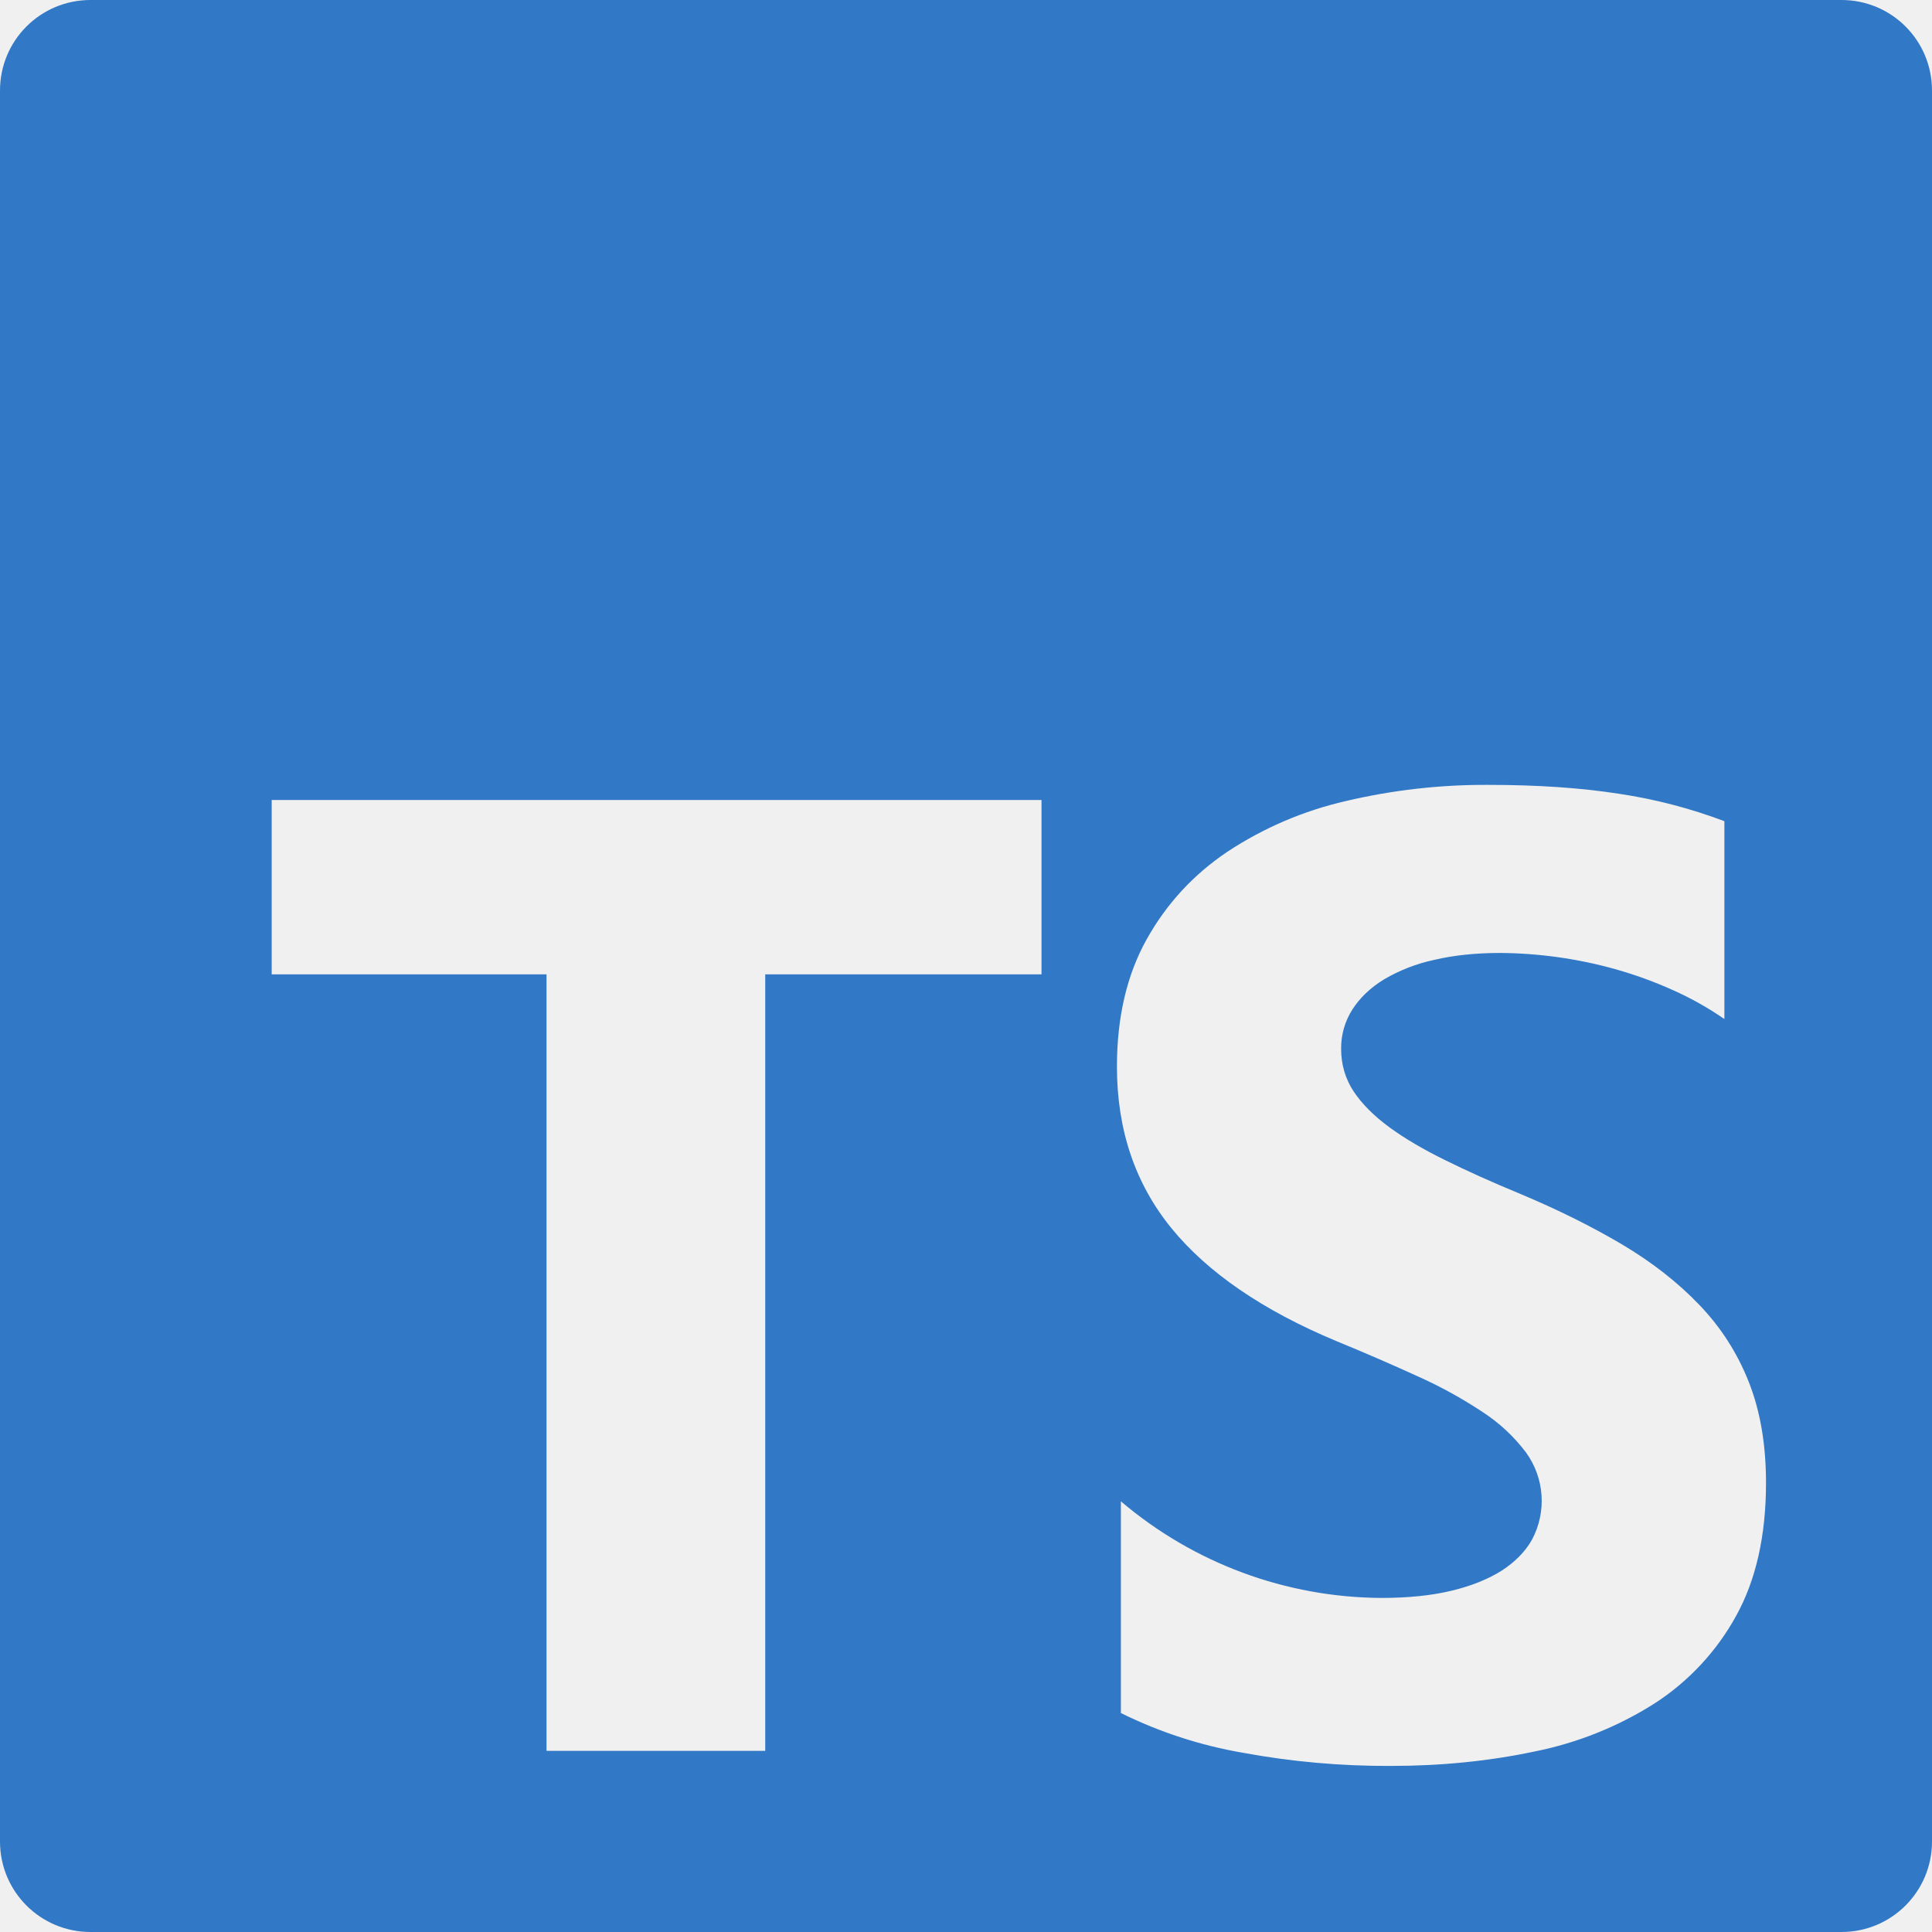
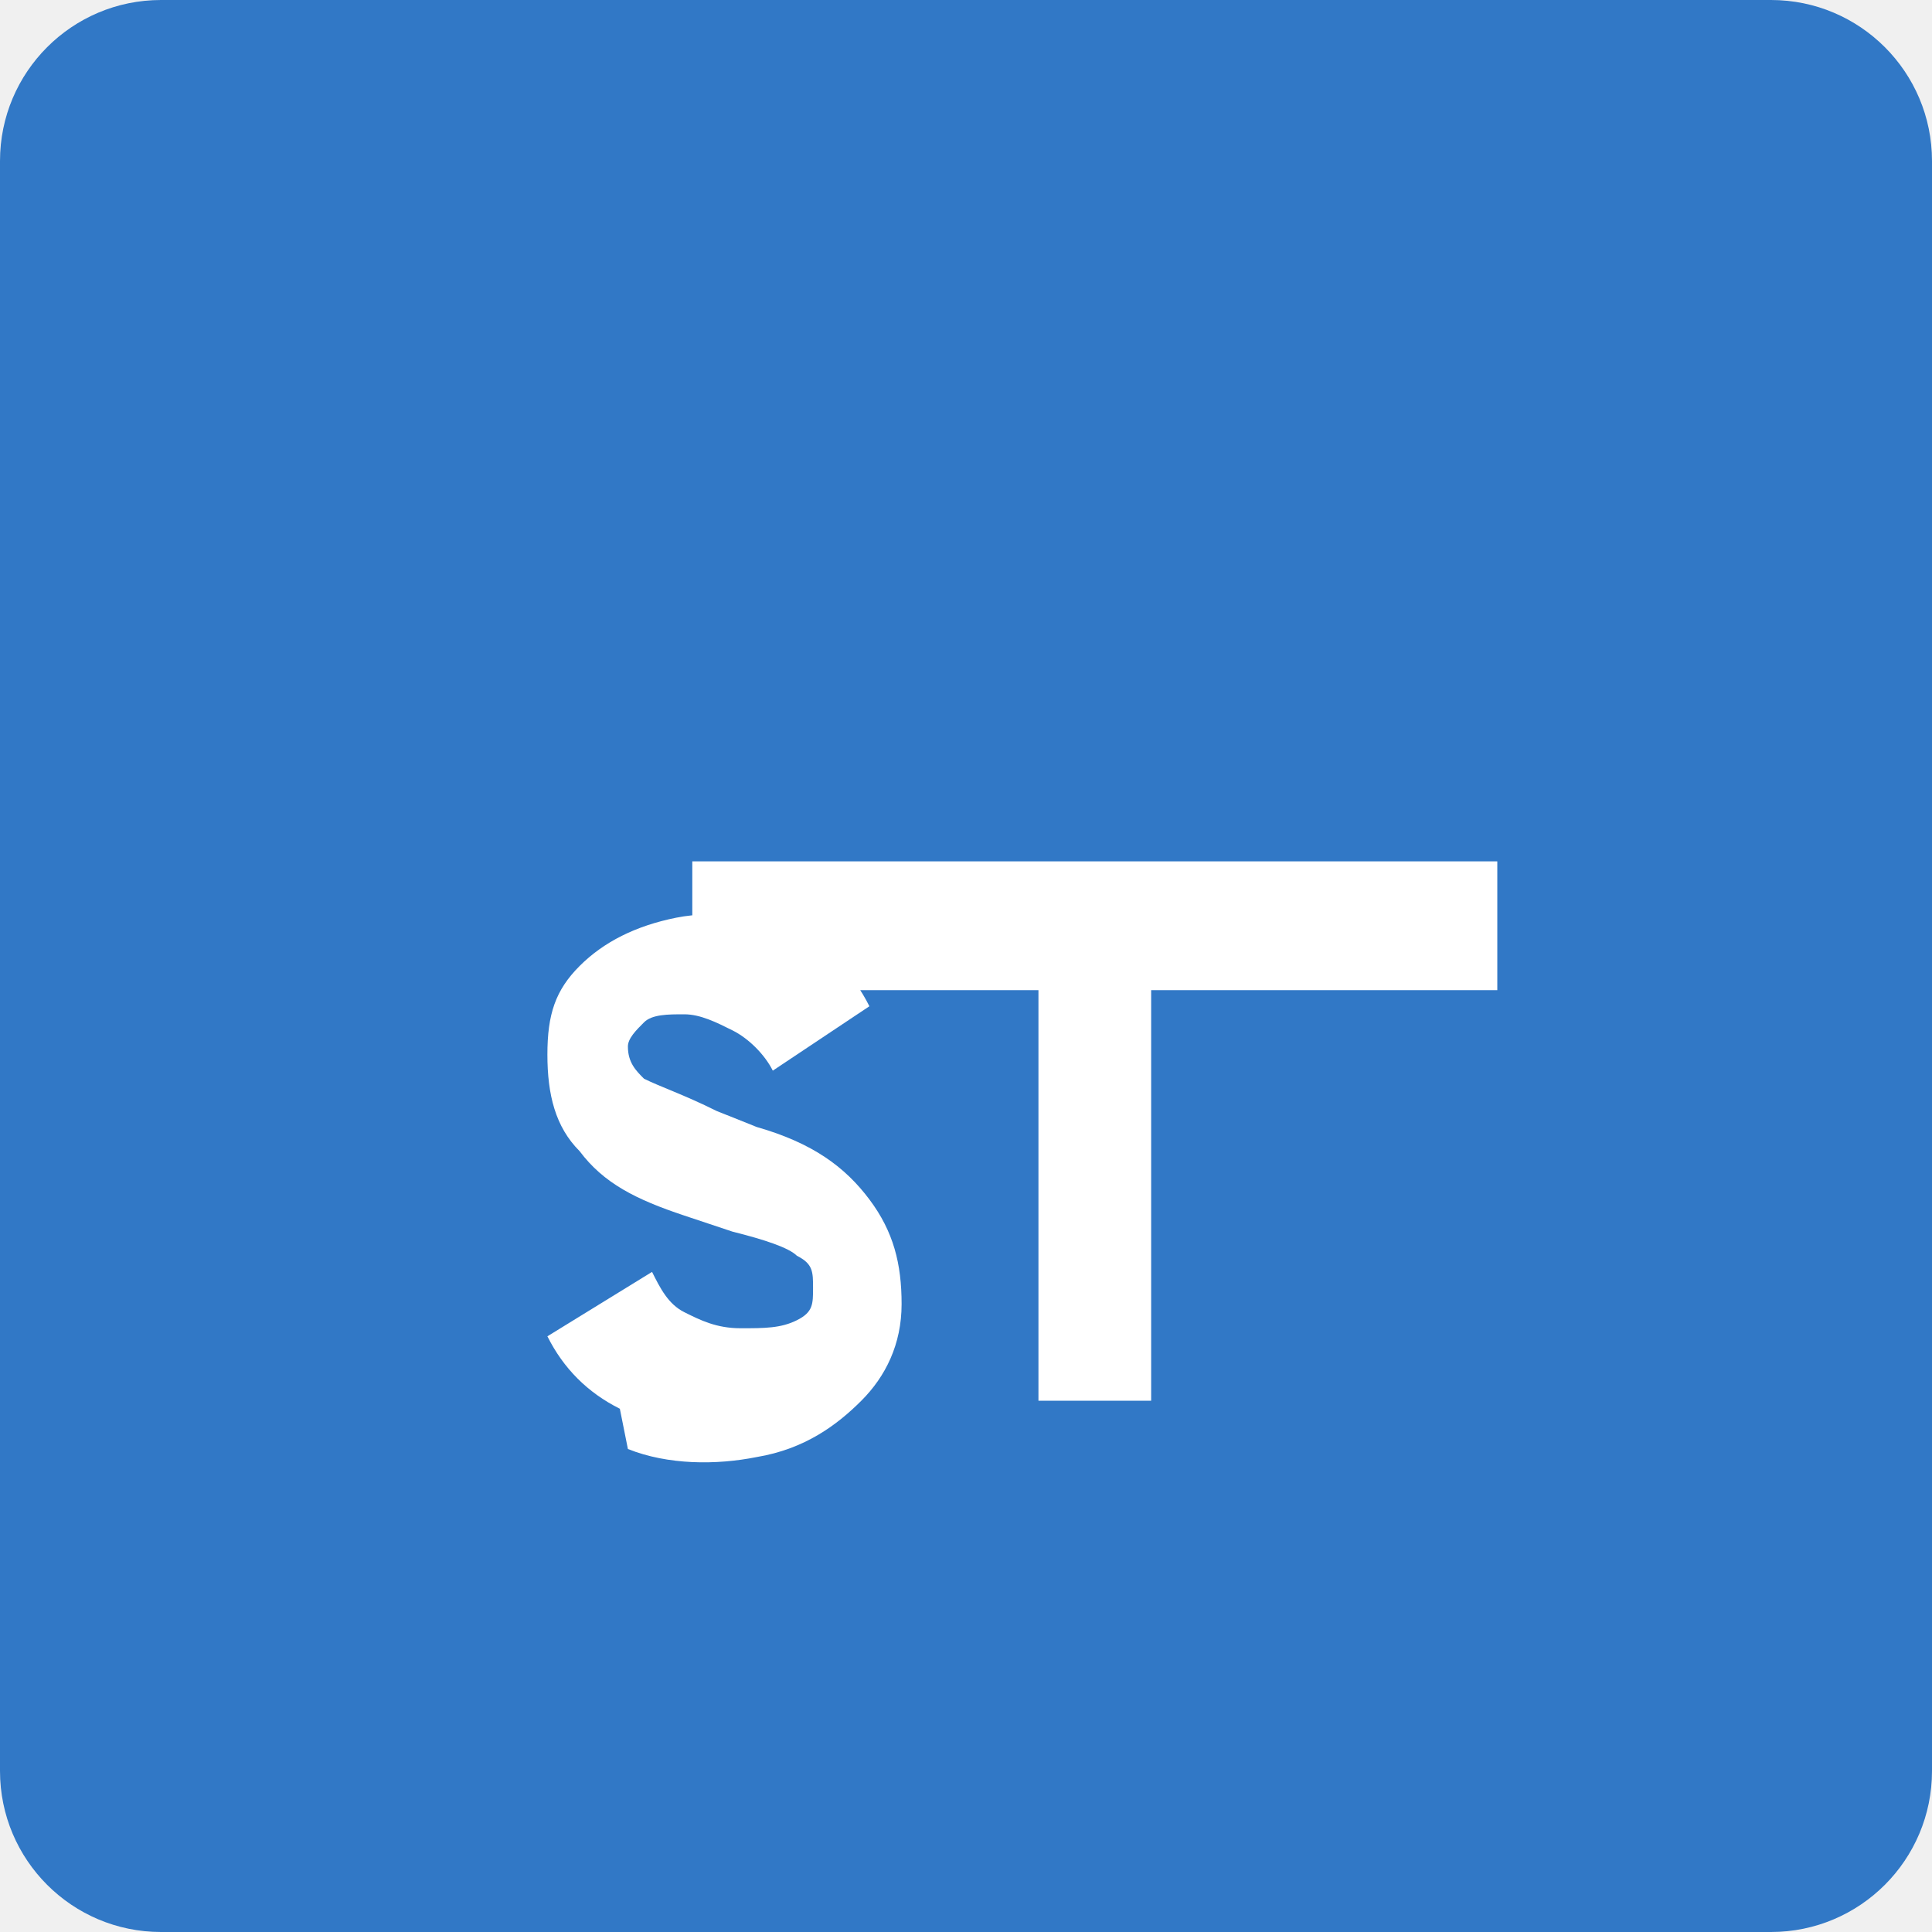
- <svg xmlns="http://www.w3.org/2000/svg" fill="#3178C6" role="img" viewBox="0 0 24 24">
-   <path d="M1.125 0C.502 0 0 .502 0 1.125v21.75C0 23.498.502 24 1.125 24h21.75c.623 0 1.125-.502 1.125-1.125V1.125C24 .502 23.498 0 22.875 0zm17.363 9.75c.612 0 1.154.037 1.627.111a6.38 6.38 0 0 1 1.306.34v2.458a3.95 3.95 0 0 0-.643-.361 5.093 5.093 0 0 0-.717-.26 5.453 5.453 0 0 0-1.426-.2c-.3 0-.573.028-.819.086a2.1 2.1 0 0 0-.623.242c-.17.104-.3.229-.393.374a.888.888 0 0 0-.14.49c0 .196.053.373.156.529.104.156.252.304.443.444s.423.276.696.41c.273.135.582.274.926.416.47.197.892.407 1.266.628.374.222.695.473.963.753.268.279.472.598.614.957.142.359.214.776.214 1.253 0 .657-.125 1.21-.373 1.656a3.033 3.033 0 0 1-1.012 1.085 4.38 4.38 0 0 1-1.487.596c-.566.12-1.163.18-1.79.18a9.916 9.916 0 0 1-1.84-.164 5.544 5.544 0 0 1-1.512-.493v-2.63a5.033 5.033 0 0 0 3.237 1.2c.333 0 .624-.03.872-.09.249-.06.456-.144.623-.25.166-.108.29-.234.373-.38a1.023 1.023 0 0 0-.074-1.089 2.12 2.12 0 0 0-.537-.5 5.597 5.597 0 0 0-.807-.444 27.72 27.72 0 0 0-1.007-.436c-.918-.383-1.602-.852-2.053-1.405-.45-.553-.676-1.222-.676-2.005 0-.614.123-1.141.369-1.582.246-.441.58-.804 1.004-1.089a4.494 4.494 0 0 1 1.47-.629 7.536 7.536 0 0 1 1.77-.201zm-15.113.188h9.563v2.166H9.506v9.646H6.789v-9.646H3.375z" />
+ <svg xmlns="http://www.w3.org/2000/svg" viewBox="0 0 24 24" role="img">
+   <rect width="24" height="24" rx="2" fill="#3178C6" />
+   <path fill="#fff" d="M12.9 17.4v-5.1H8.6V10.7h10v1.6h-4.3v5.1h-1.4zm-5.2.1c-.4-.2-.7-.5-.9-.9l1.3-.8c.1.2.2.4.4.5.2.1.4.2.7.2.3 0 .5 0 .7-.1.2-.1.2-.2.2-.4 0-.2 0-.3-.2-.4-.1-.1-.4-.2-.8-.3l-.6-.2c-.6-.2-1-.4-1.3-.8-.3-.3-.4-.7-.4-1.2 0-.5.1-.8.4-1.1.3-.3.7-.5 1.2-.6.5-.1 1 0 1.5.2.4.2.7.5.9.9l-1.2.8c-.1-.2-.3-.4-.5-.5-.2-.1-.4-.2-.6-.2-.2 0-.4 0-.5.1-.1.1-.2.2-.2.3 0 .2.1.3.2.4.2.1.5.2.9.4l.5.2c.7.2 1.1.5 1.4.9.3.4.4.8.4 1.3 0 .5-.2.9-.5 1.2-.3.3-.7.6-1.3.7-.5.1-1.1.1-1.6-.1z" />
</svg>
